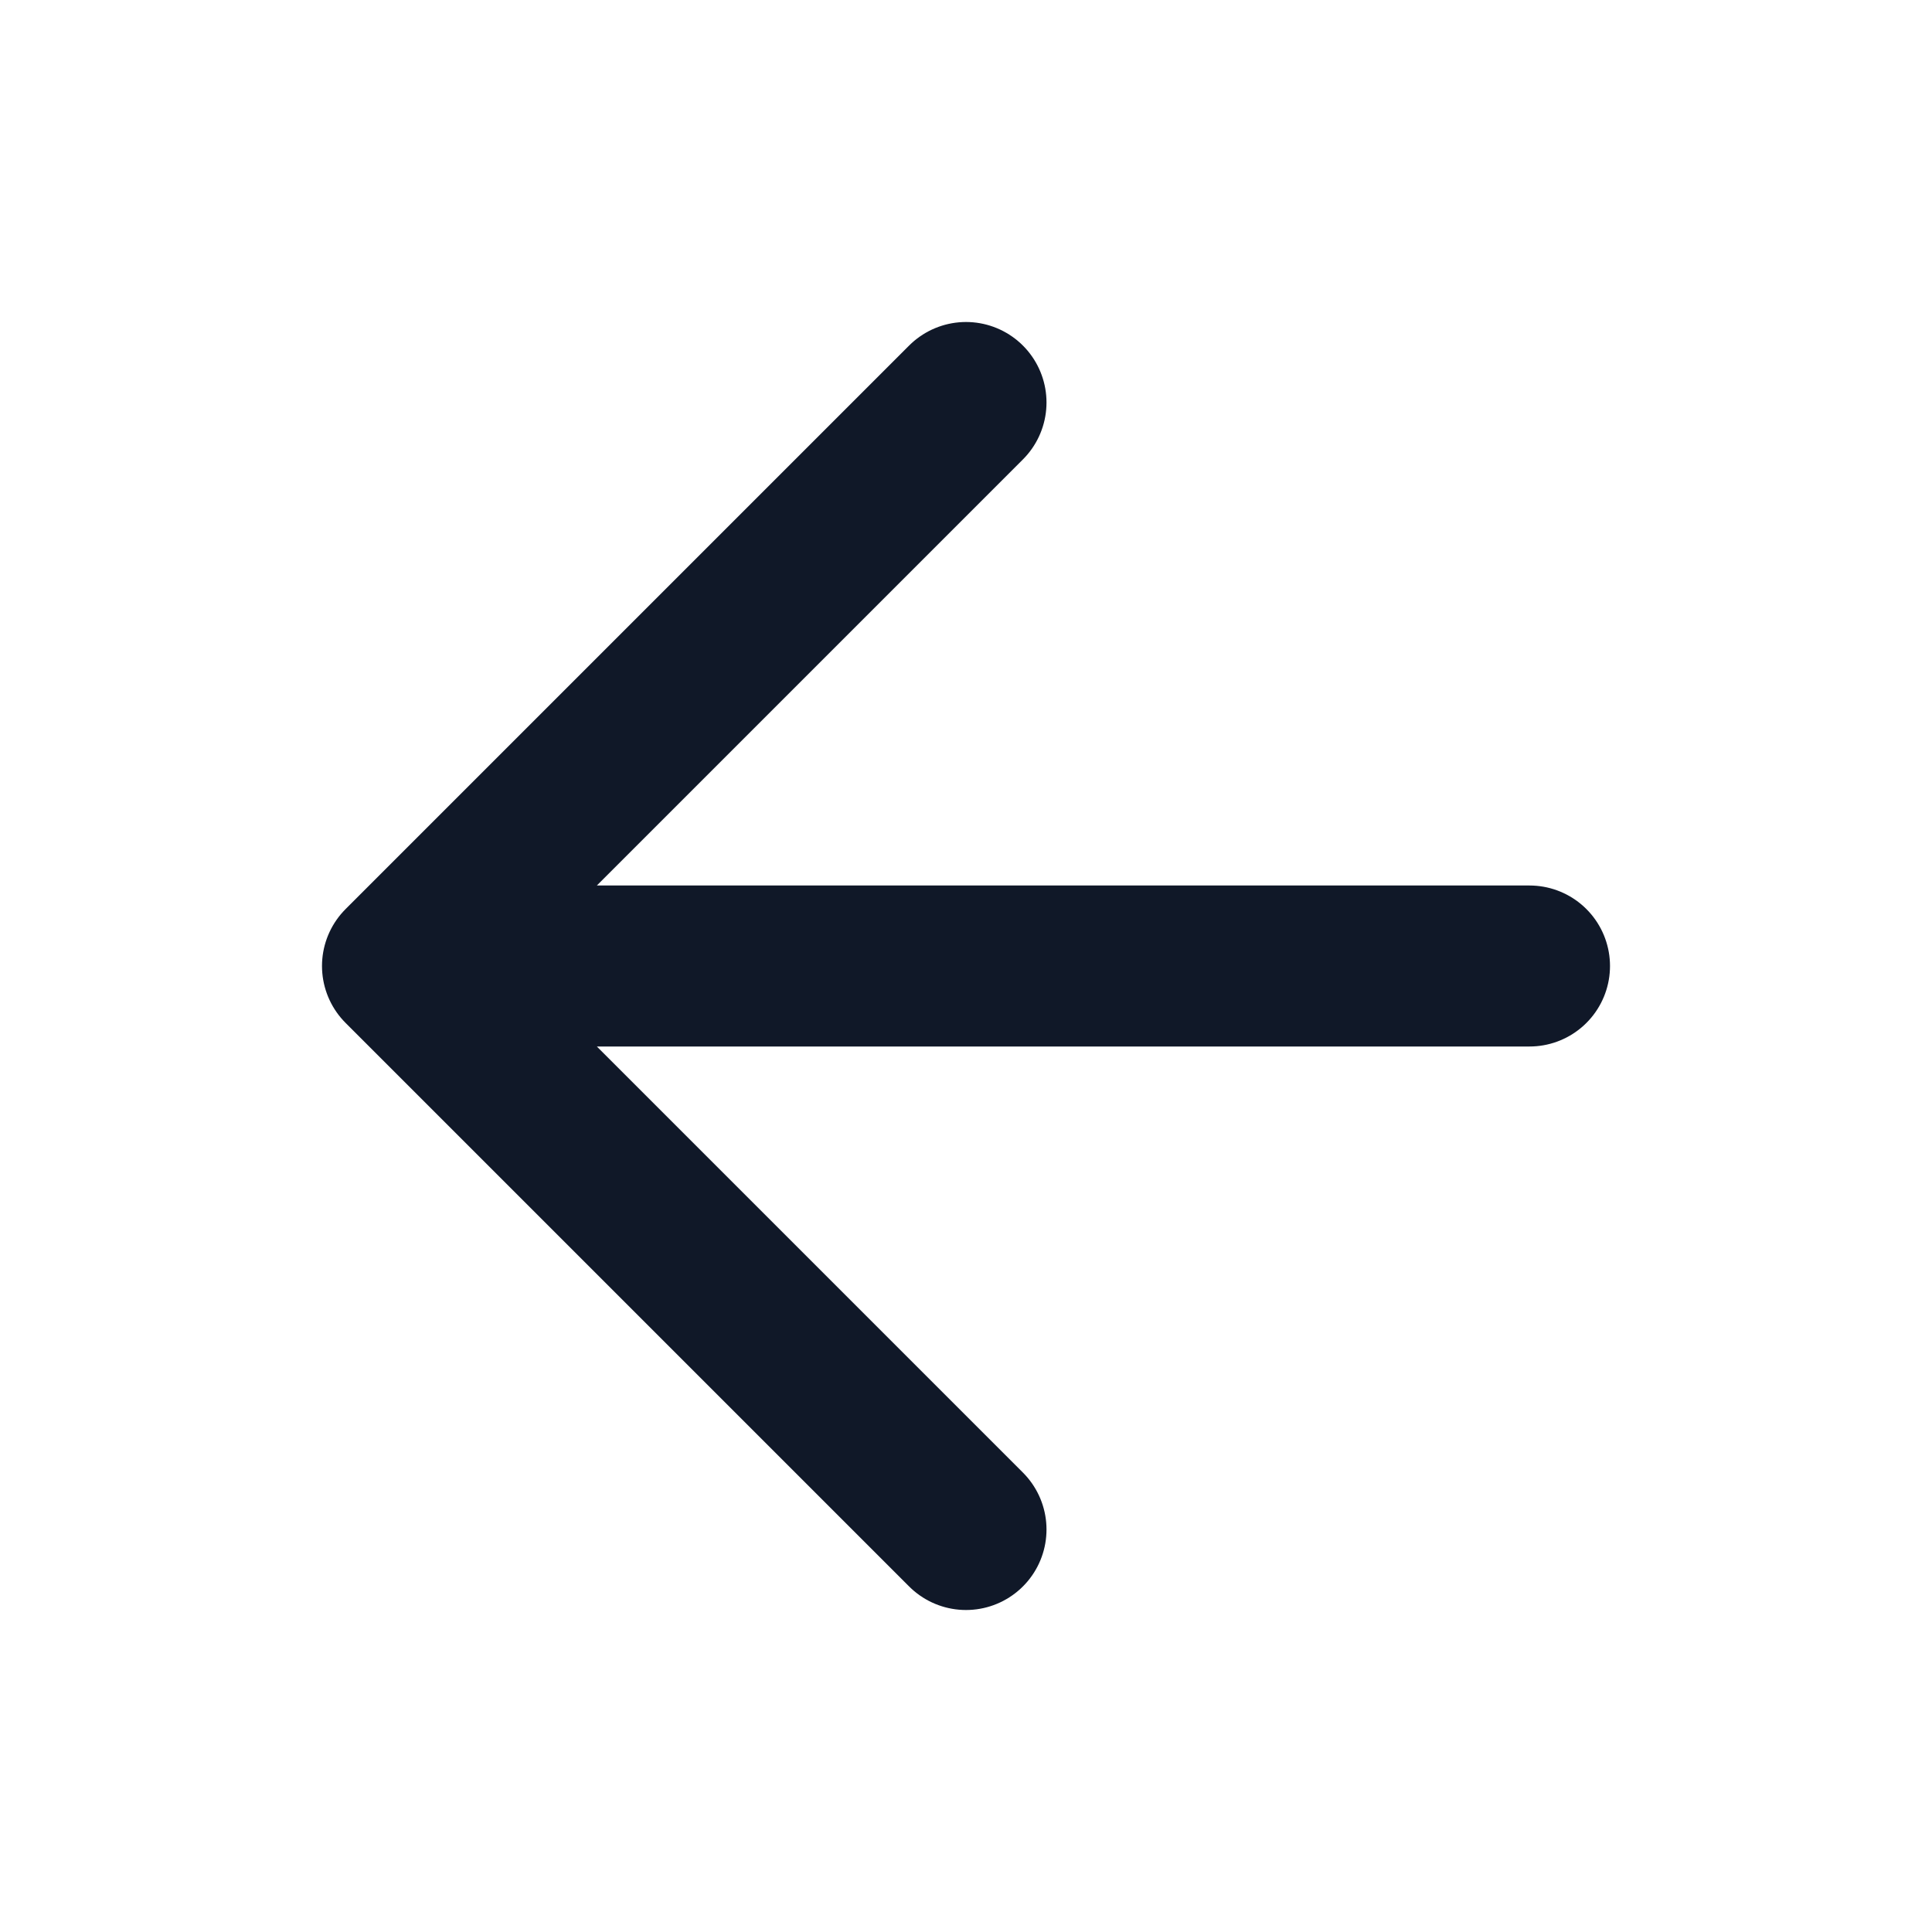
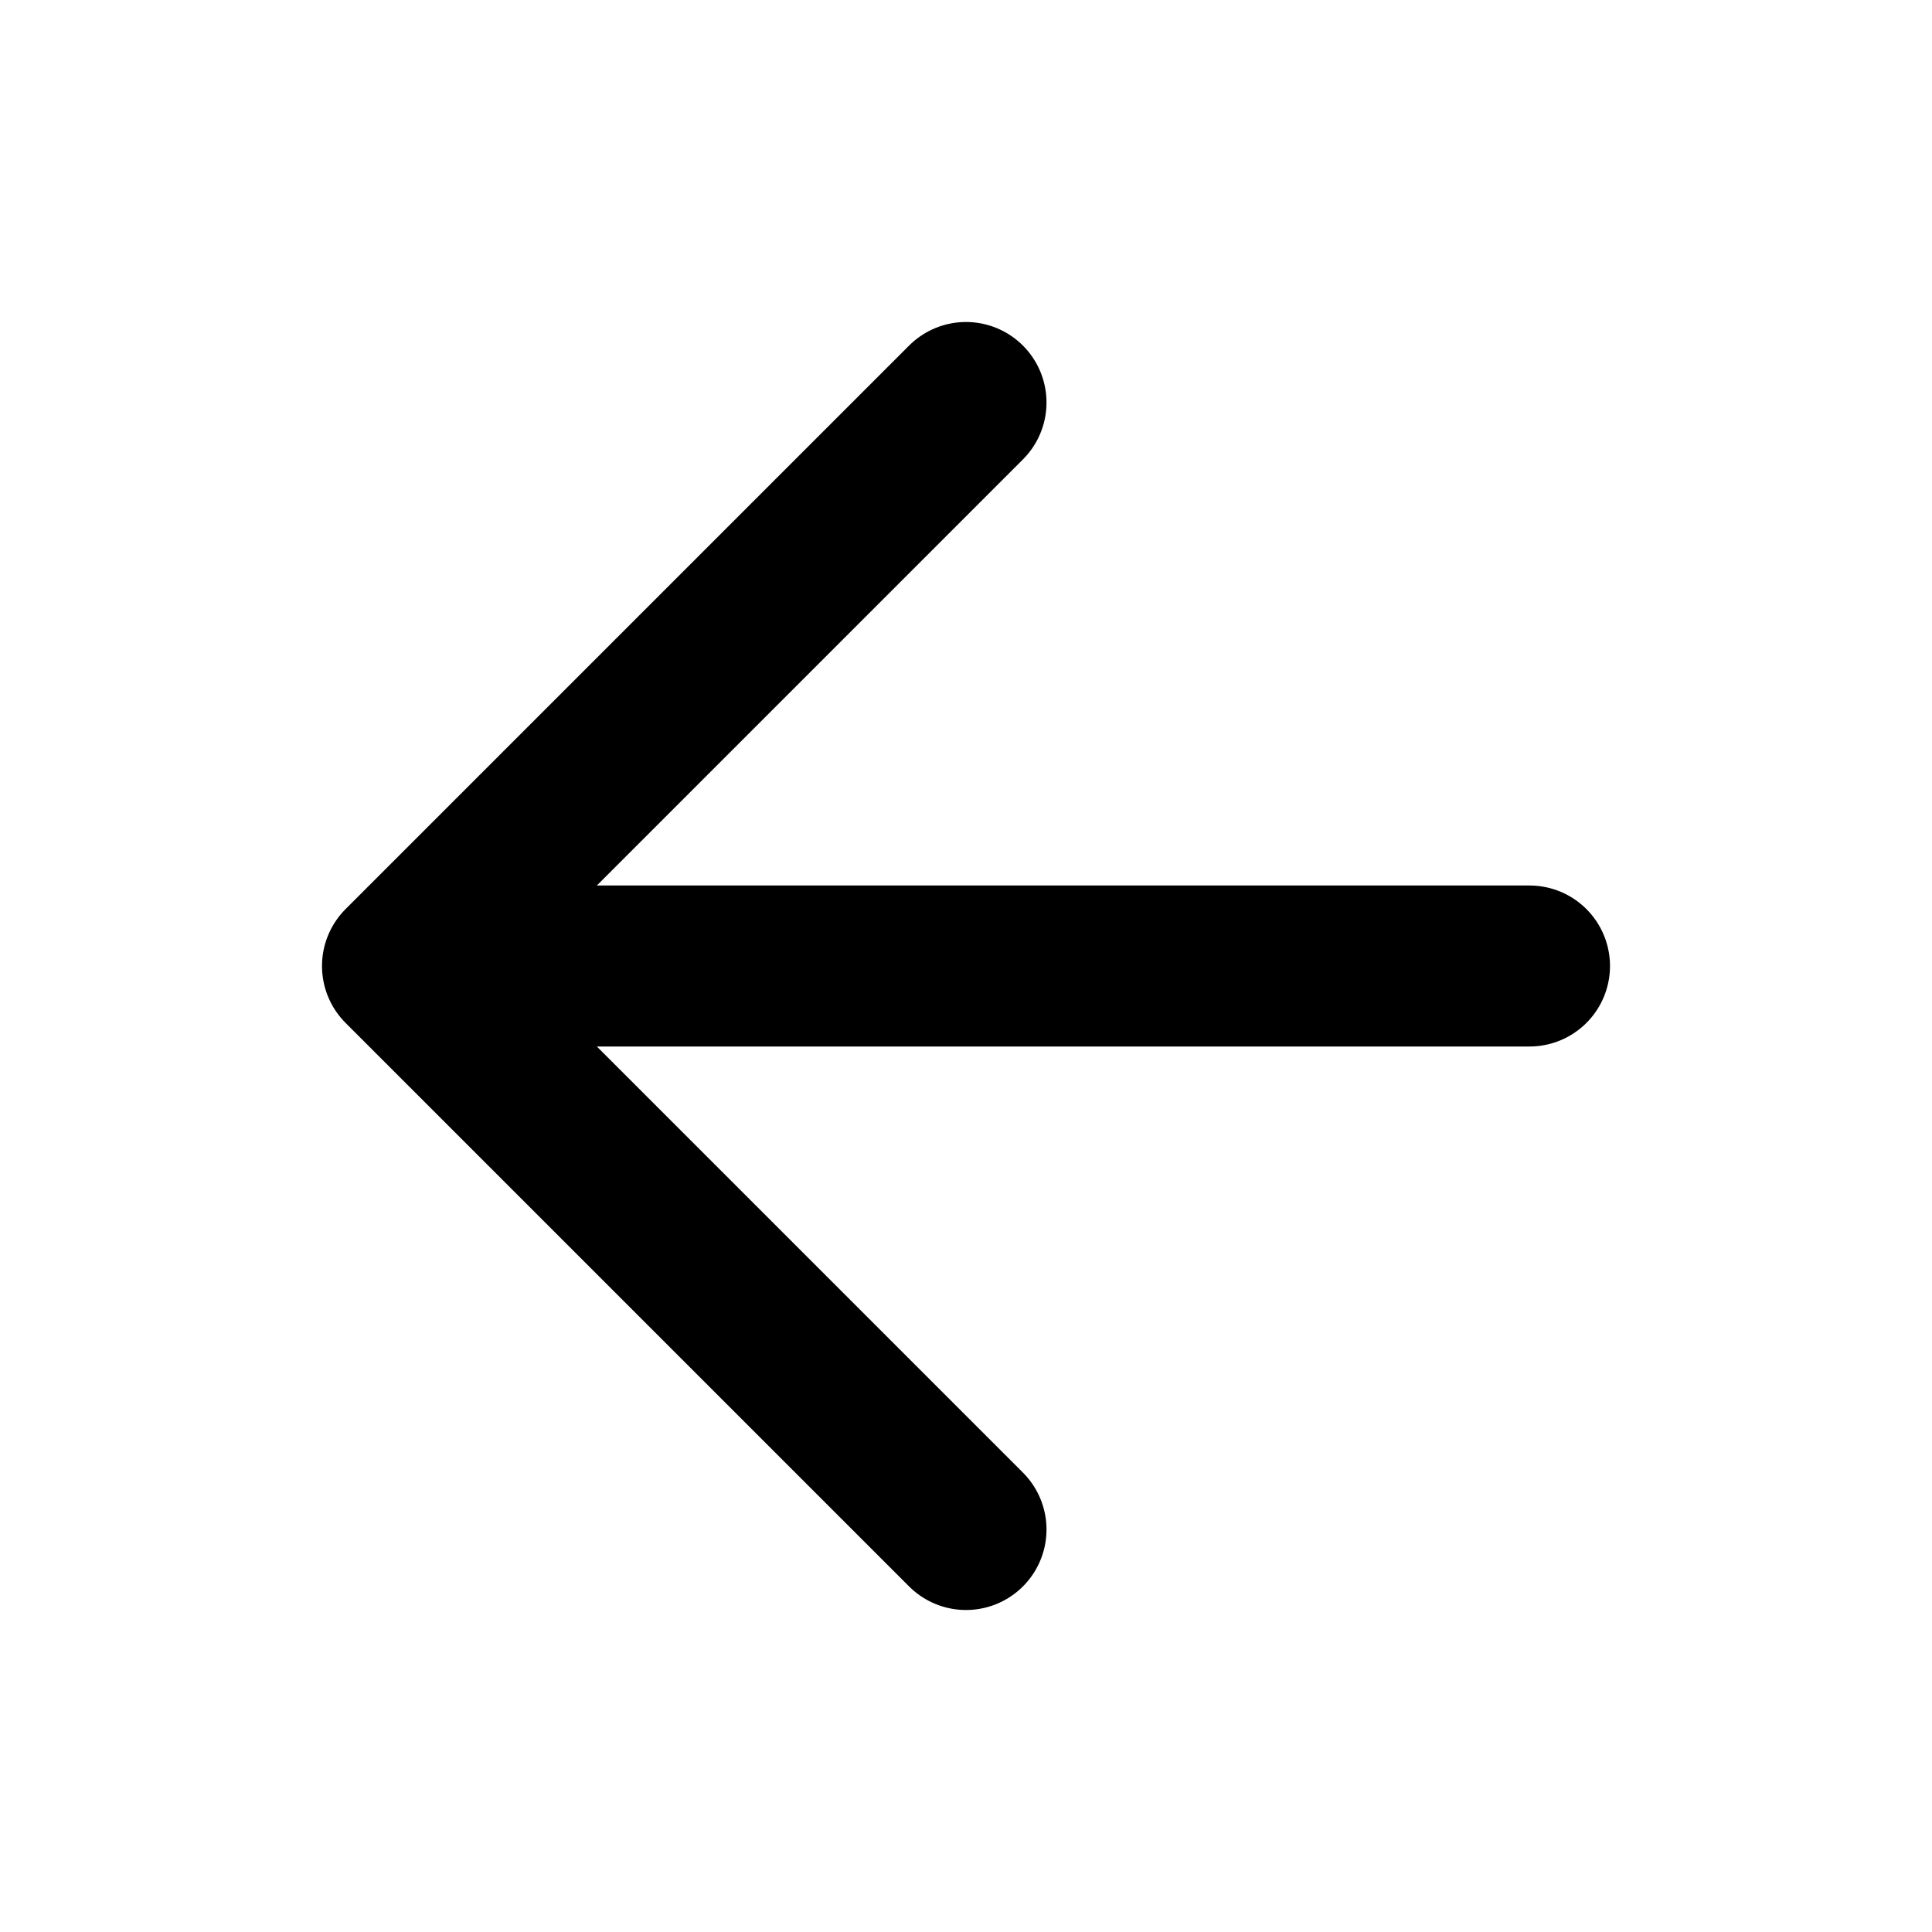
<svg xmlns="http://www.w3.org/2000/svg" width="24" height="24" viewBox="0 0 24 24" fill="none">
-   <path d="M19 12H5M5 12L12 19M5 12L12 5" stroke="#101828" stroke-width="2" stroke-linecap="round" stroke-linejoin="round" />
+   <path d="M19 12H5M5 12L12 19M5 12L12 5" stroke="currentColor" stroke-width="2" stroke-linecap="round" stroke-linejoin="round" />
</svg>
